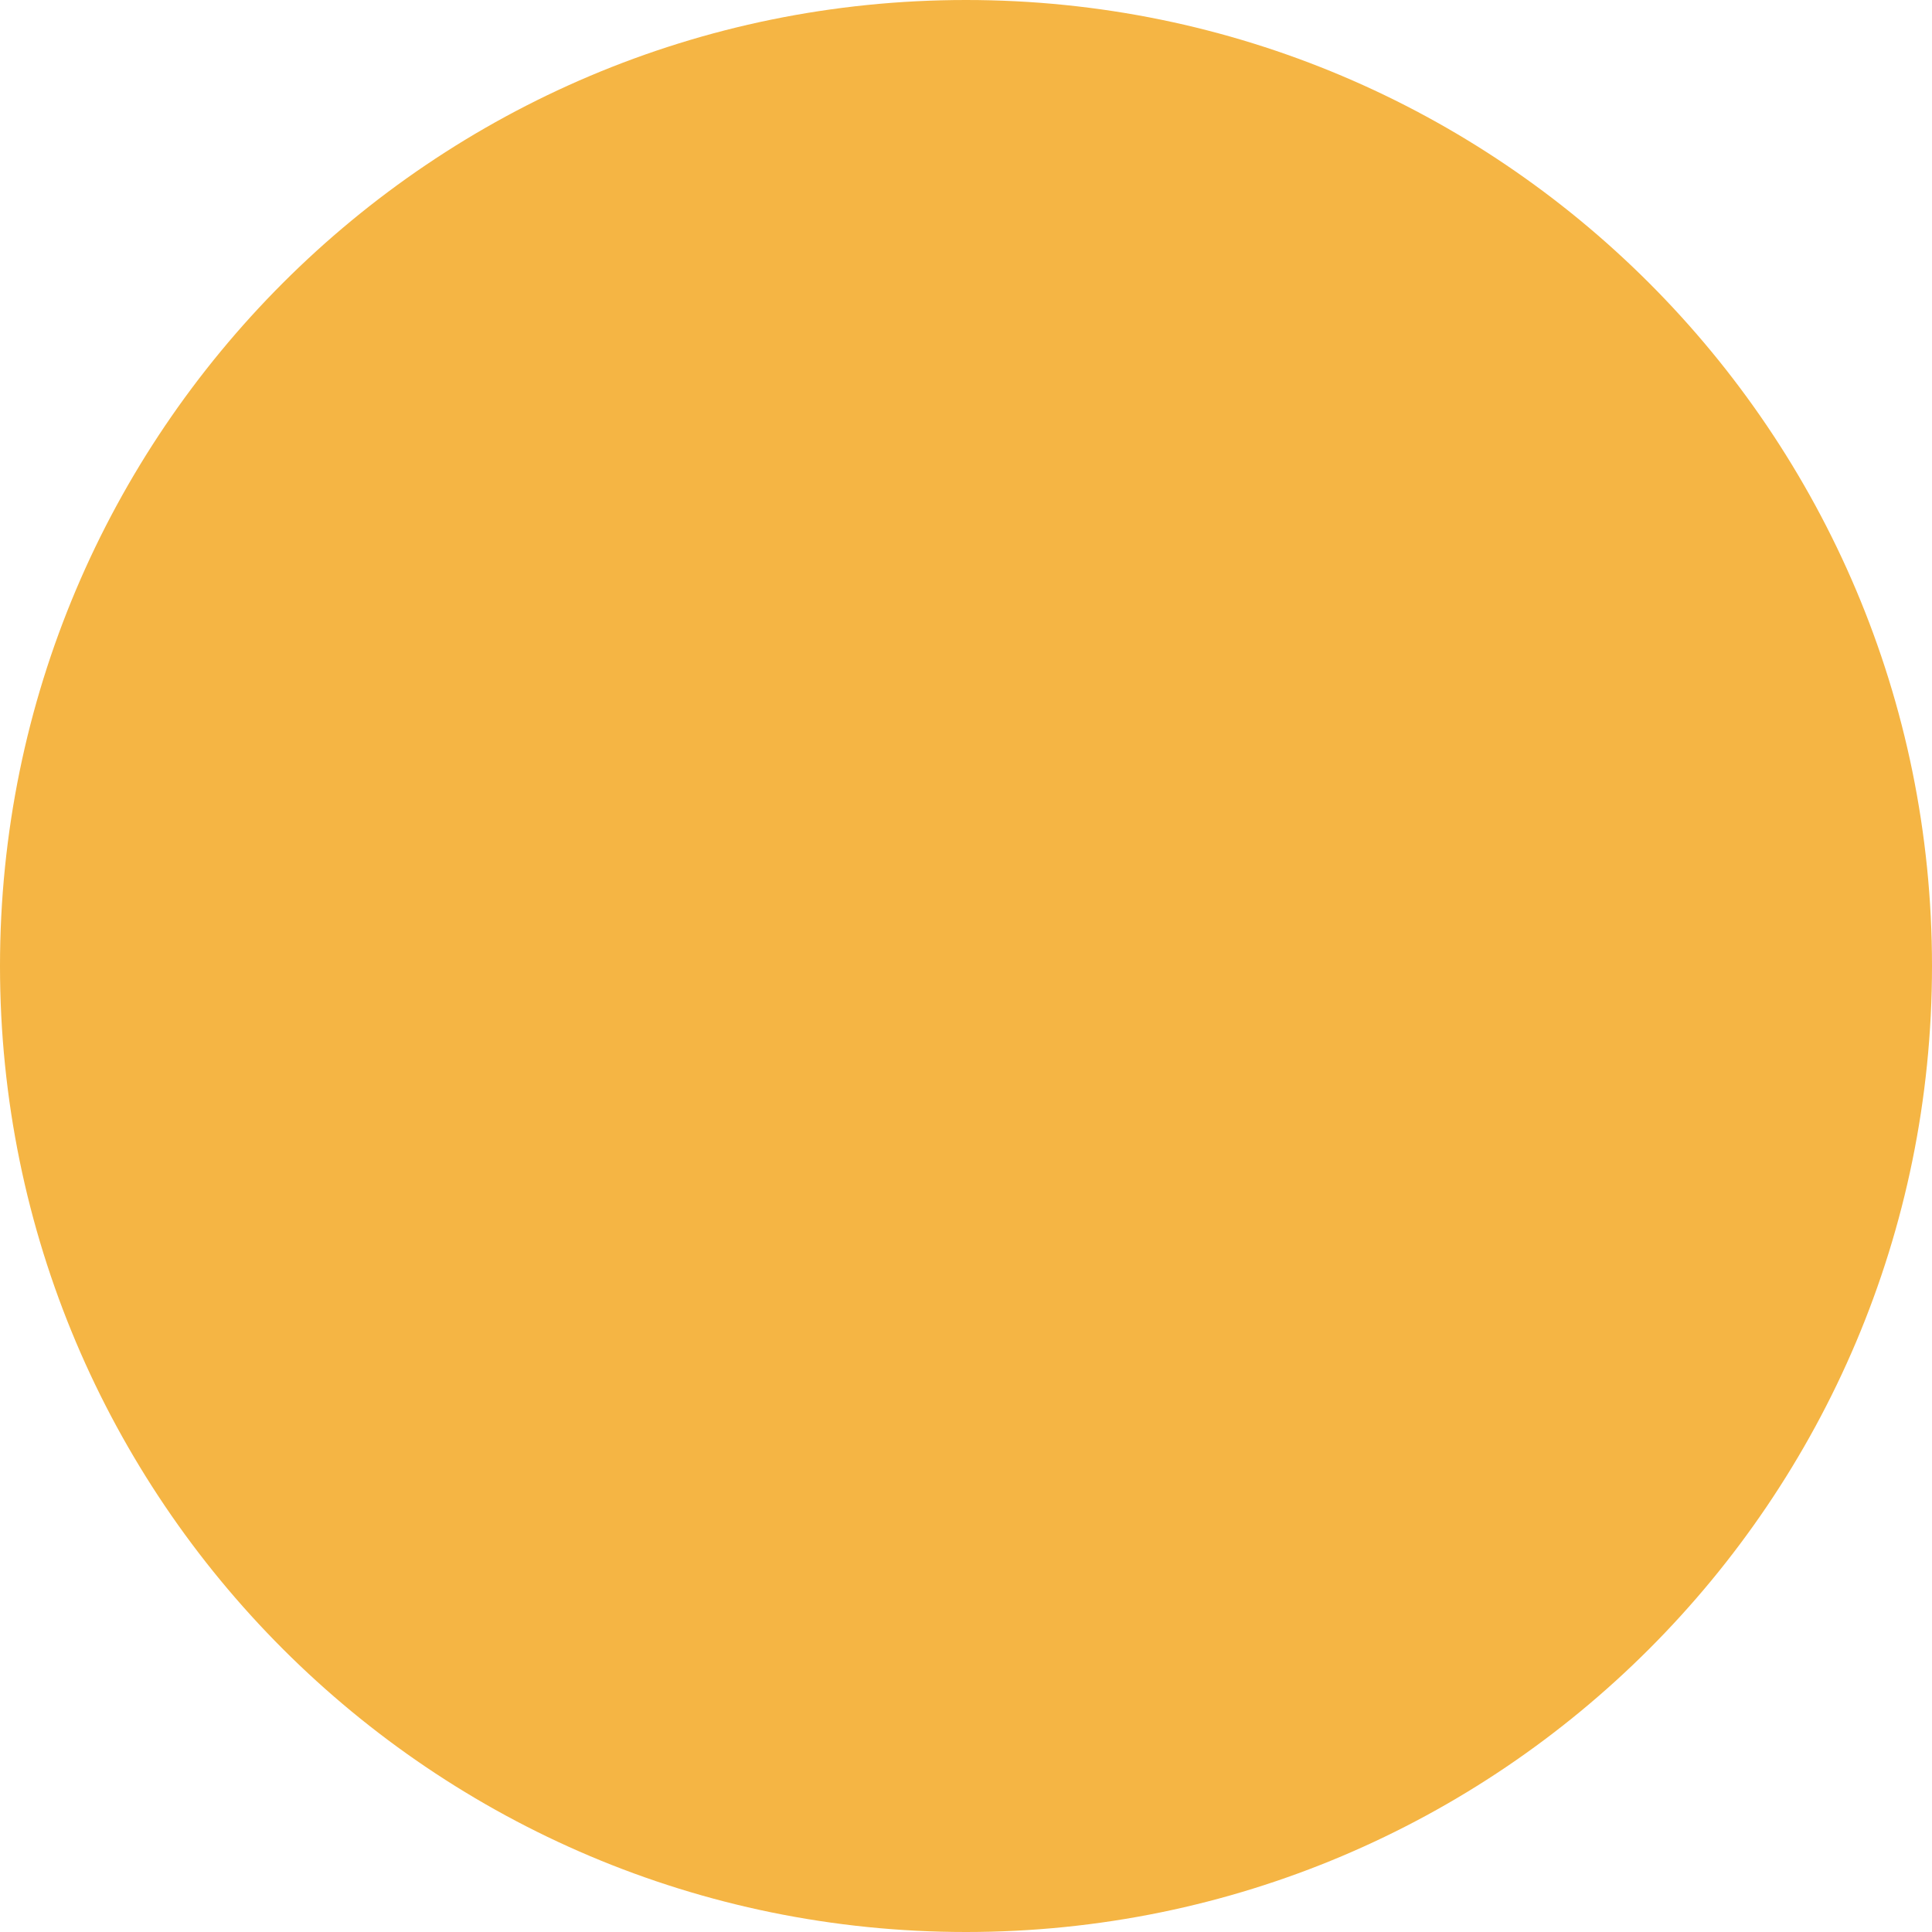
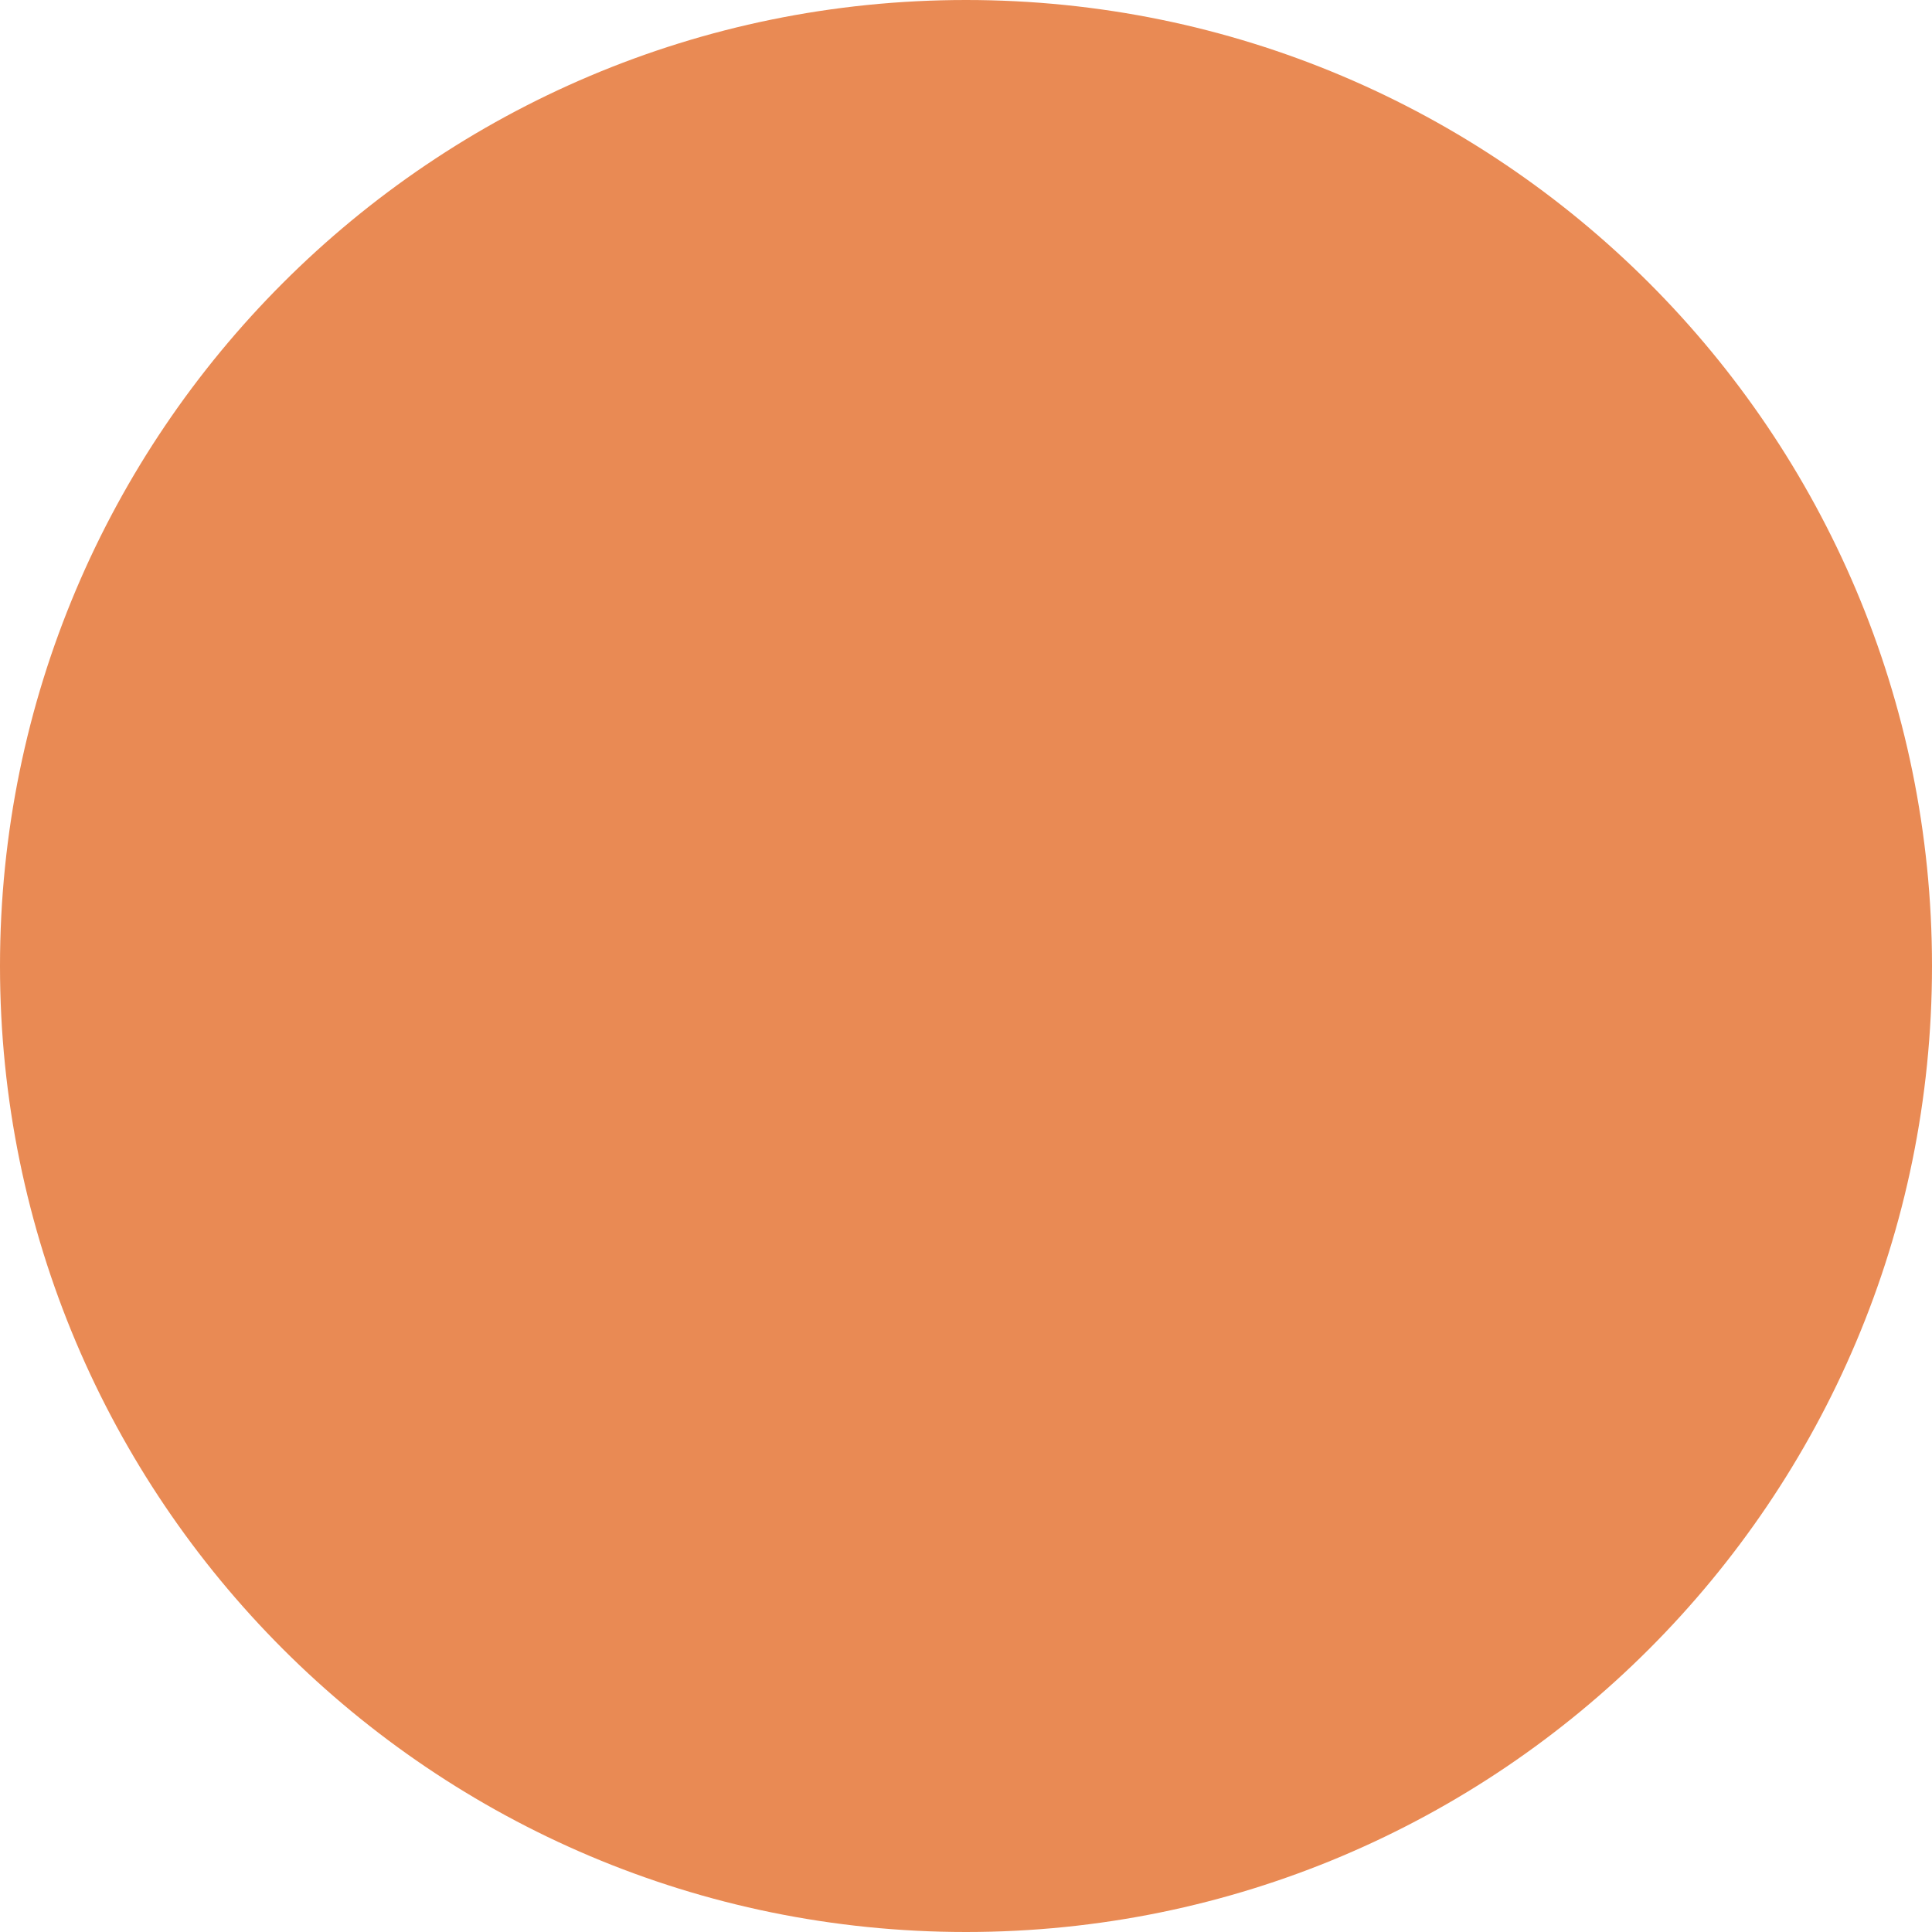
<svg xmlns="http://www.w3.org/2000/svg" preserveAspectRatio="none" overflow="visible" style="display: block;" width="6" height="6" viewBox="0 0 6 6" fill="none">
-   <circle id="Ellipse" cx="3" cy="3" r="3" fill="#F5B544" />
+   <circle id="Ellipse" cx="3" cy="3" r="3" fill="#E98A54" />
</svg>
